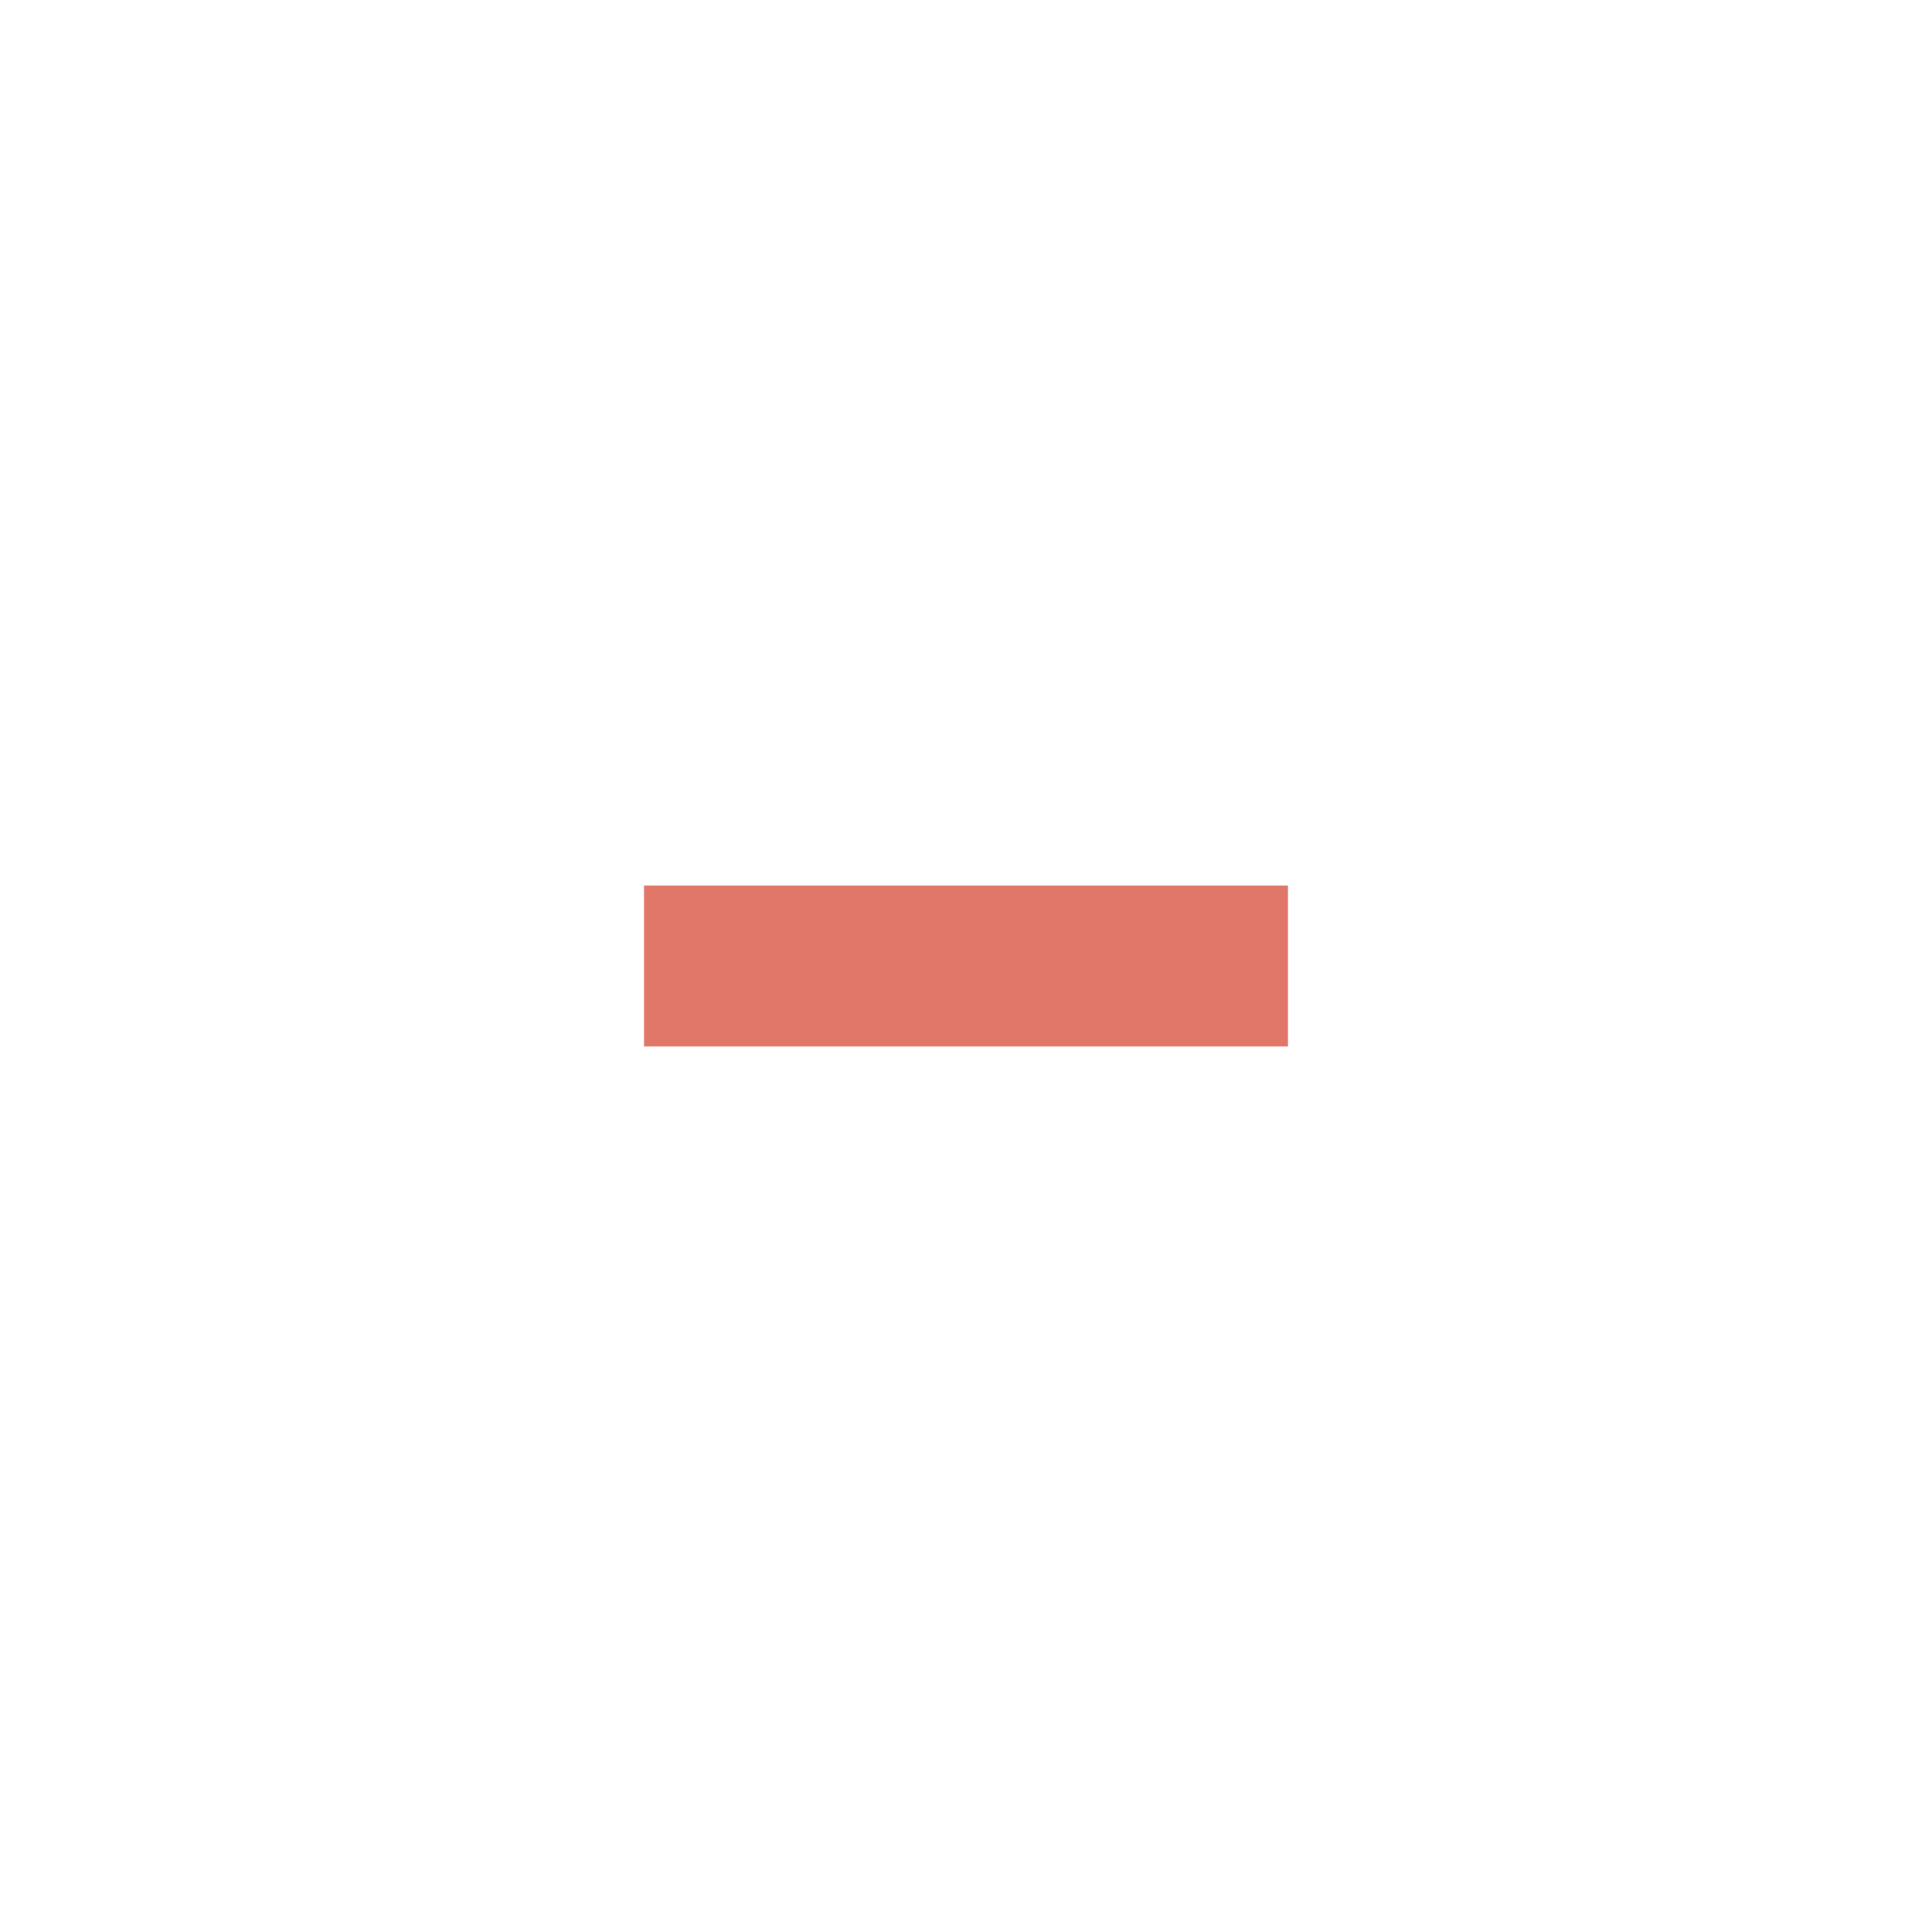
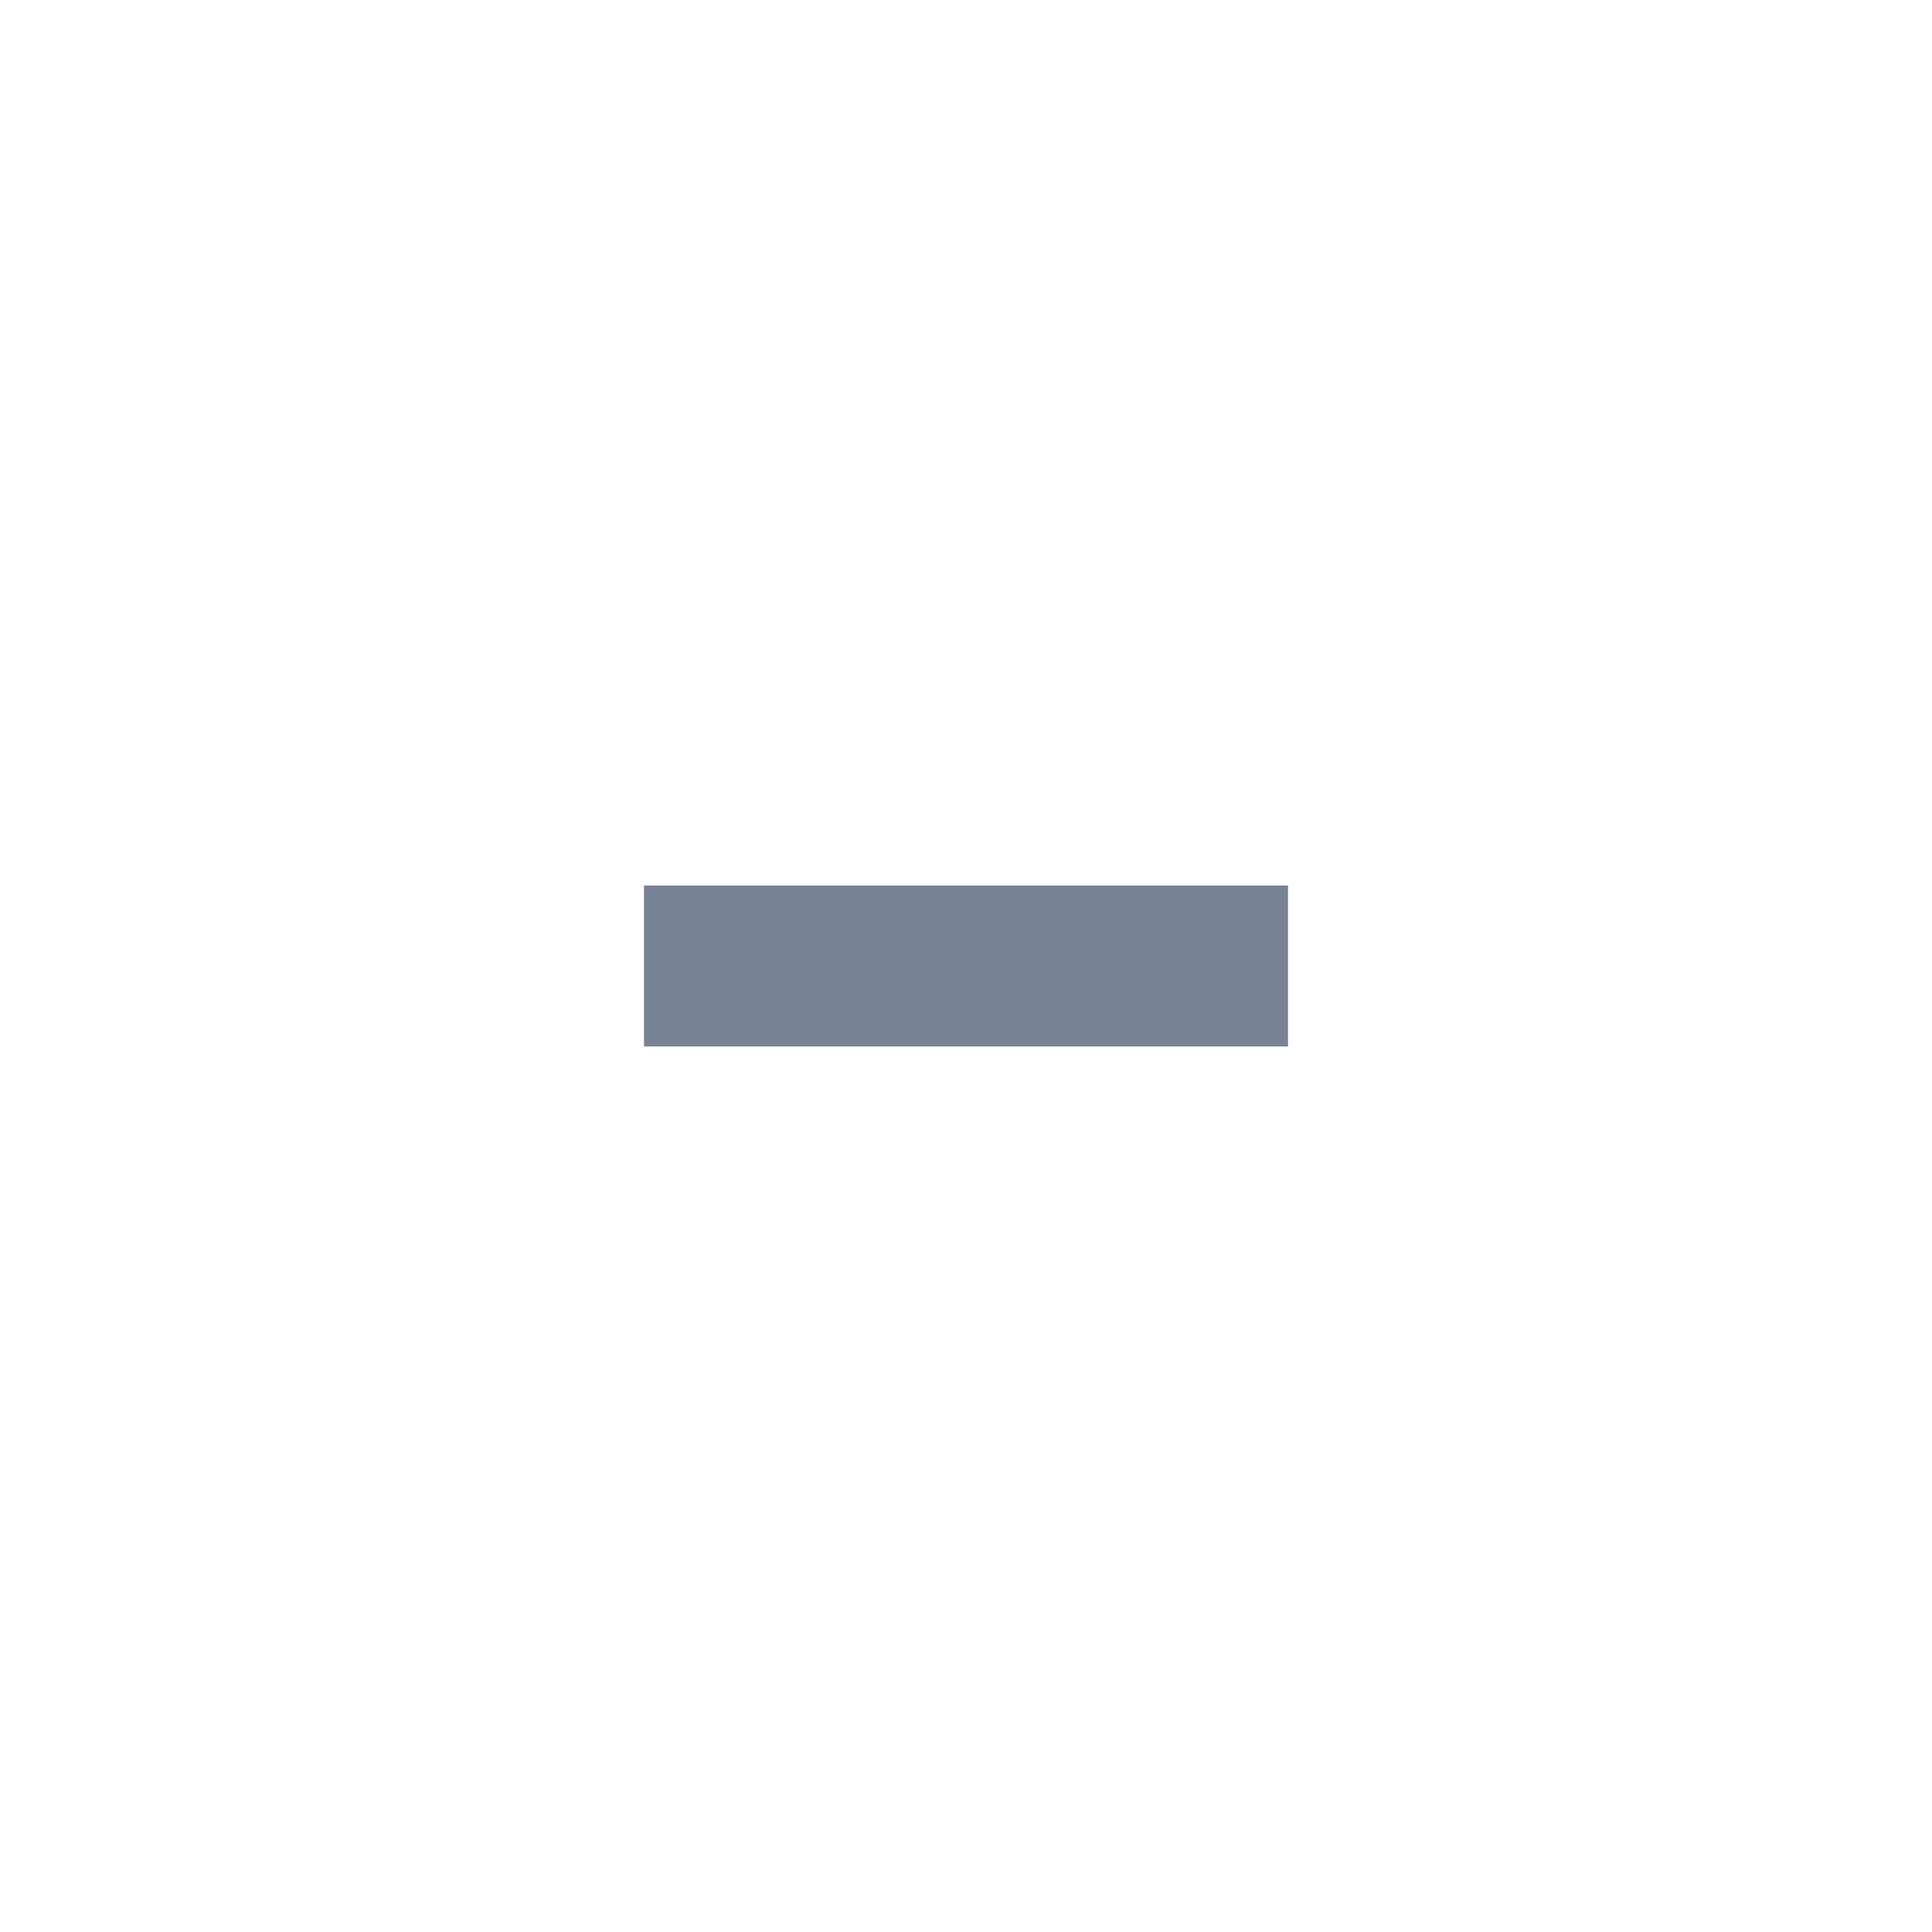
<svg xmlns="http://www.w3.org/2000/svg" version="1.1" x="0px" y="0px" width="24px" height="24px" viewBox="0 0 24 24" xml:space="preserve">
-   <rect x="8" y="11" fill="#D64937" opacity="0.75" width="8" height="2" />
+   <rect x="8" y="11" fill="#4b5871" opacity="0.75" width="8" height="2" />
</svg>
